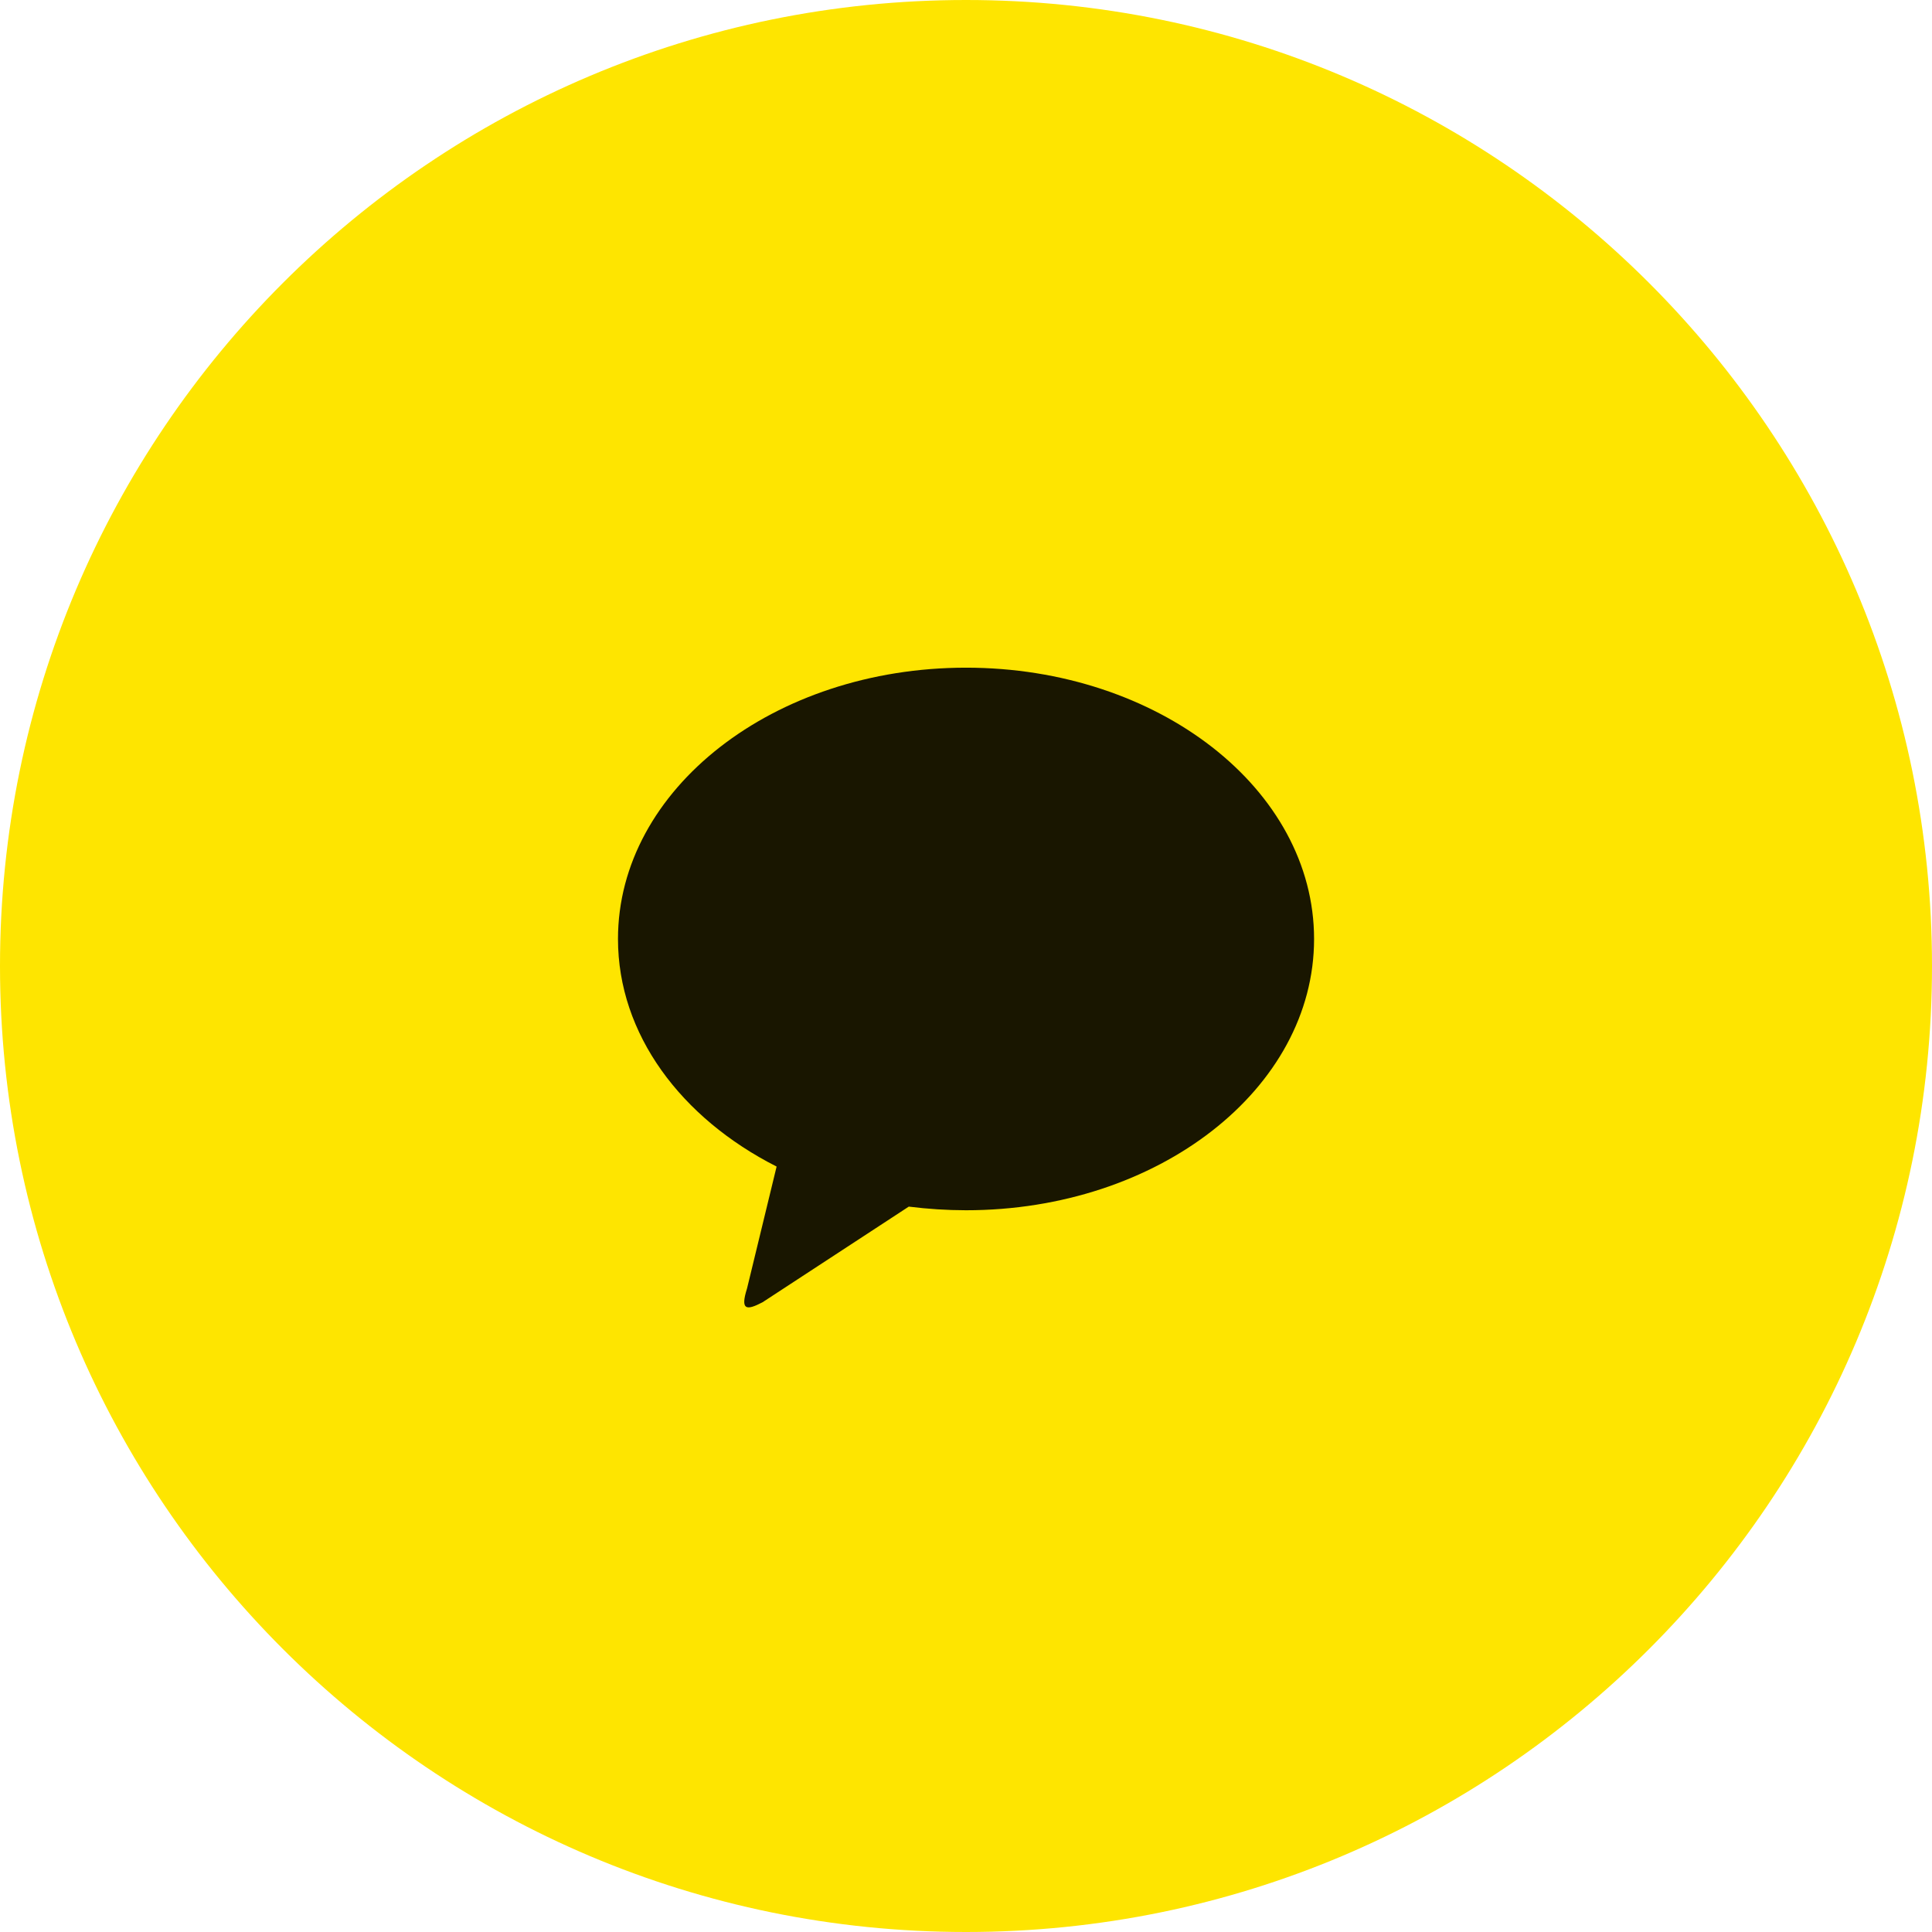
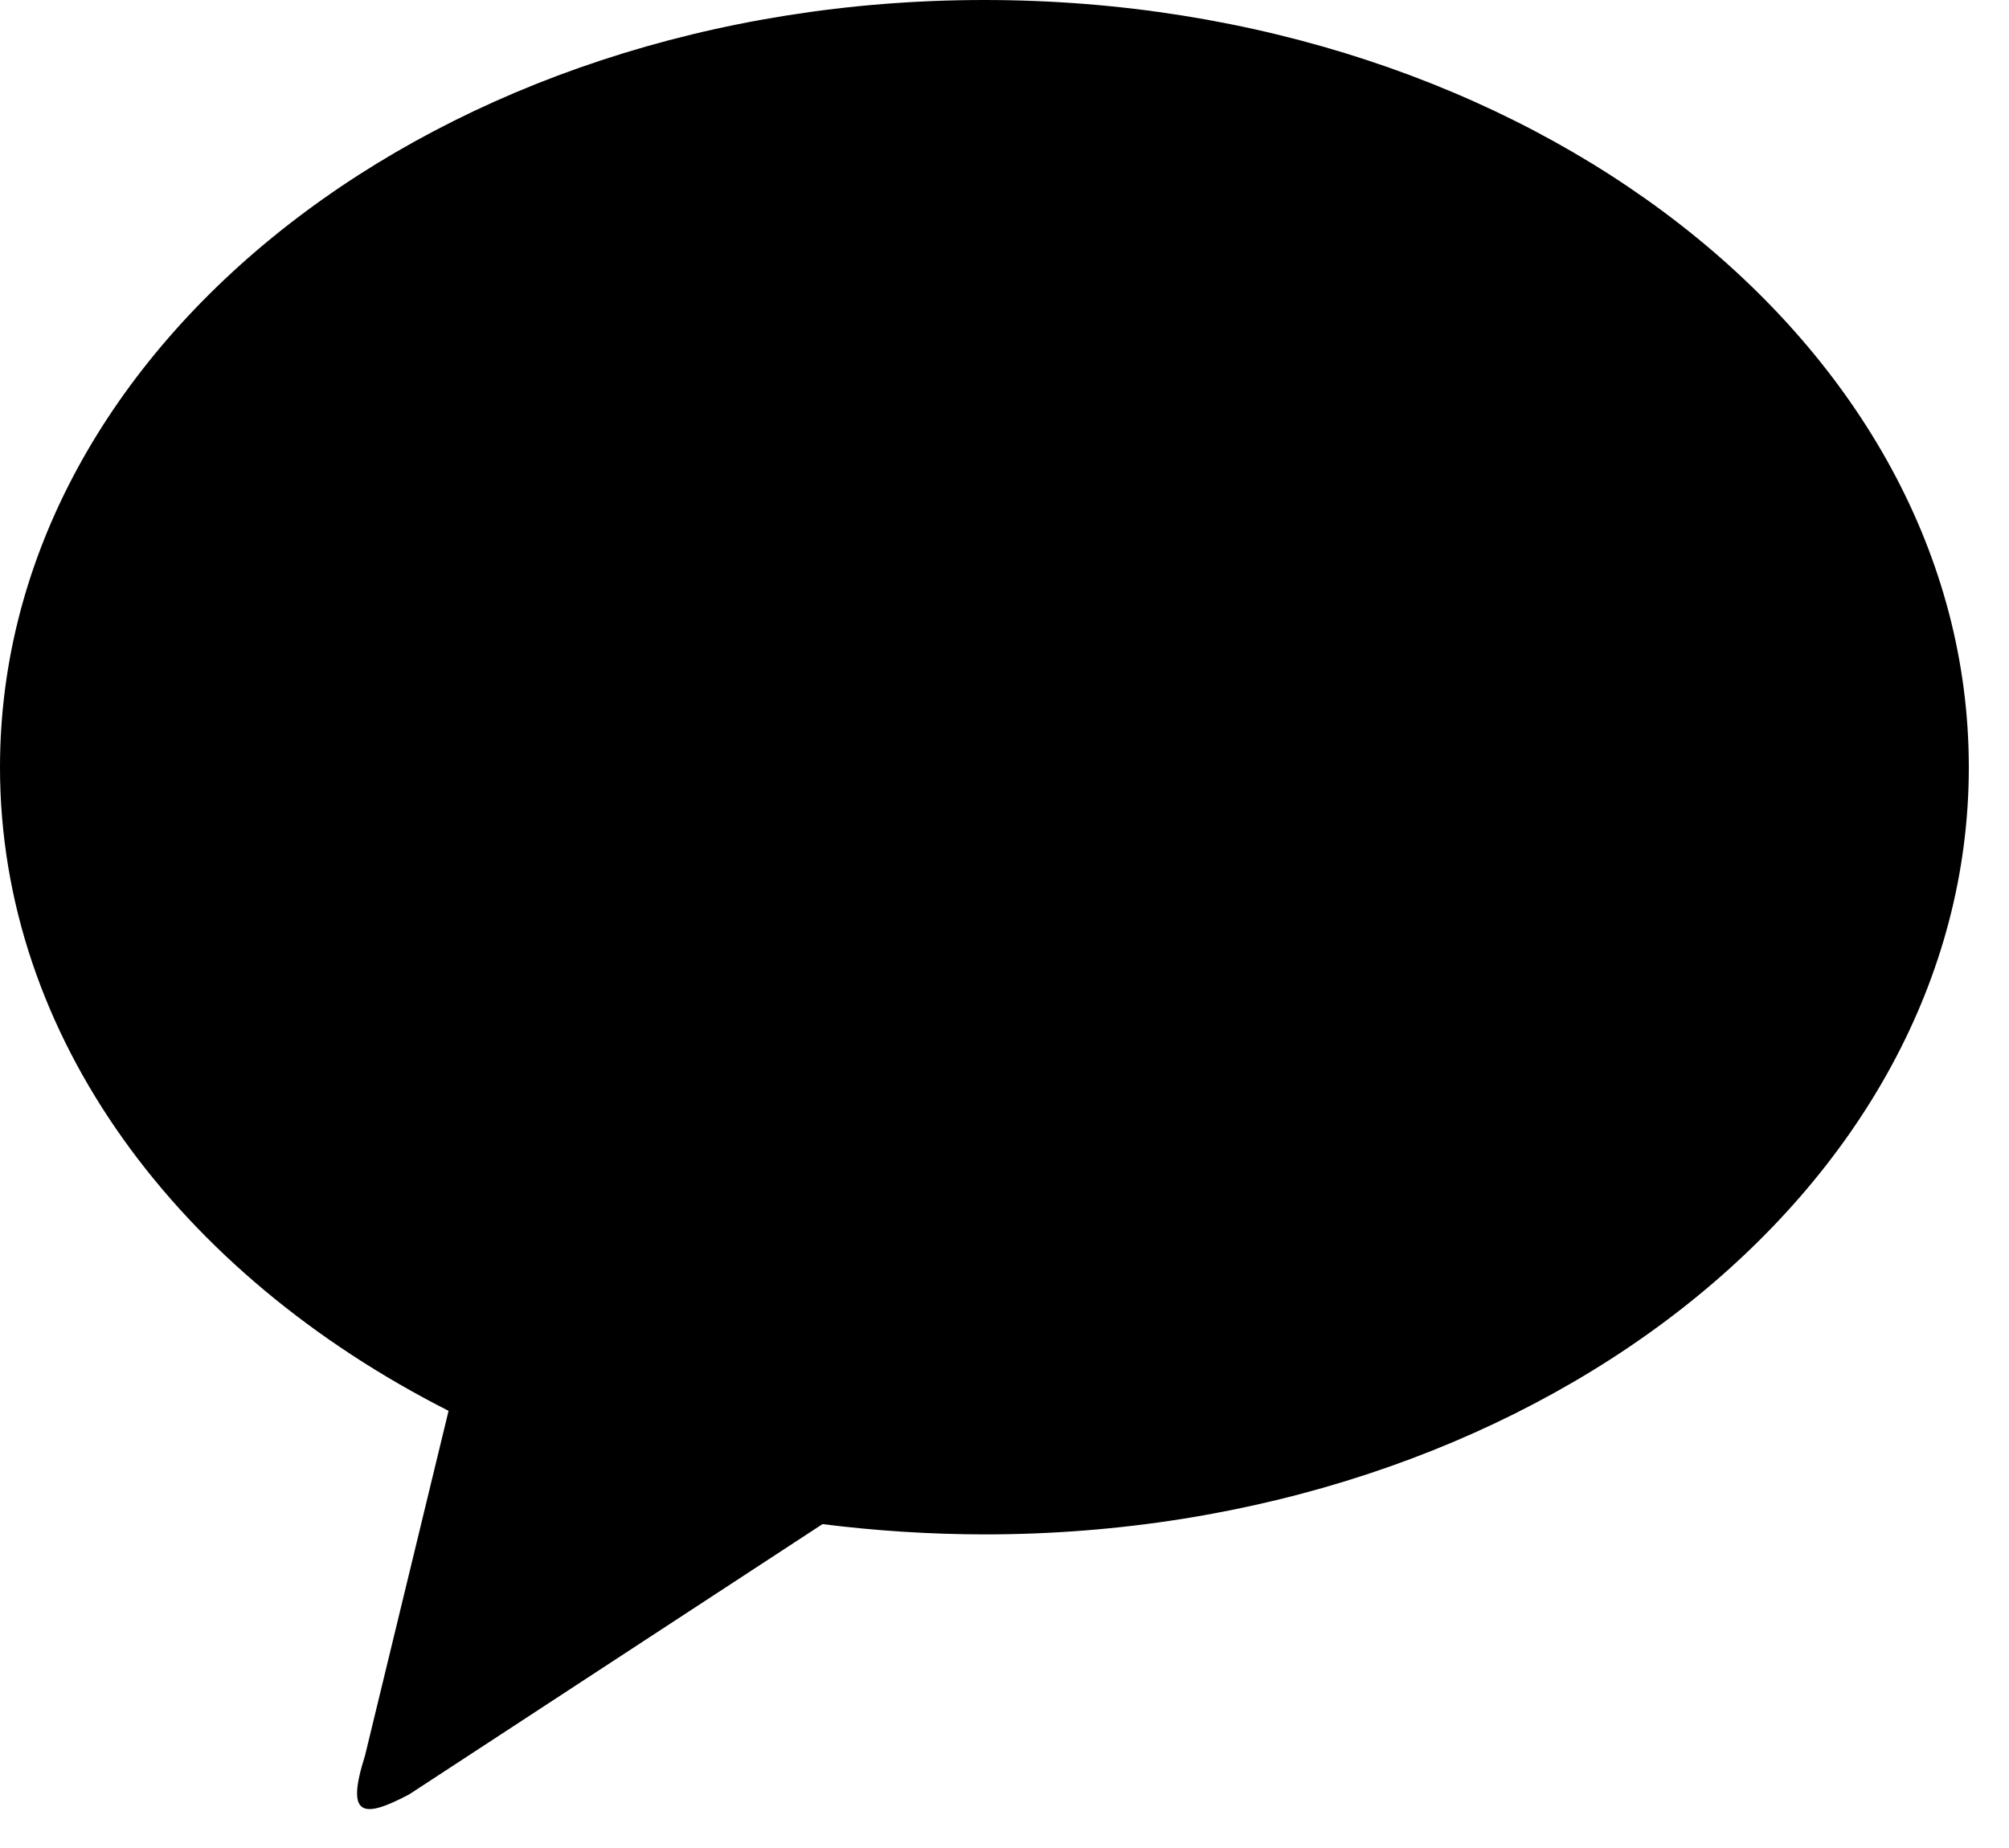
- <svg xmlns="http://www.w3.org/2000/svg" width="68" height="68" viewBox="0 0 68 68" fill="none">
-   <rect width="68" height="68" rx="34" fill="#FEE500" />
-   <path d="M34 23.5C40.767 23.5 46.251 27.775 46.251 33.049C46.251 38.322 40.767 42.597 34.001 42.597C33.328 42.596 32.655 42.553 31.986 42.469L26.844 45.832C26.259 46.142 26.053 46.108 26.293 45.35L27.334 41.059C23.974 39.356 21.751 36.404 21.751 33.049C21.751 27.776 27.235 23.5 34.001 23.5" fill="black" fill-opacity="0.9" />
+ <svg xmlns="http://www.w3.org/2000/svg" width="25" height="23" viewBox="0 0 25 23" fill="none">
+   <path d="M12.249 0C19.015 0 24.5 4.275 24.5 9.549C24.5 14.822 19.015 19.097 12.25 19.097C11.576 19.096 10.903 19.053 10.235 18.969L5.093 22.332C4.508 22.642 4.301 22.608 4.542 21.851L5.582 17.559C2.223 15.856 0 12.905 0 9.549C0 4.276 5.483 0 12.25 0" fill="black" />
</svg>
